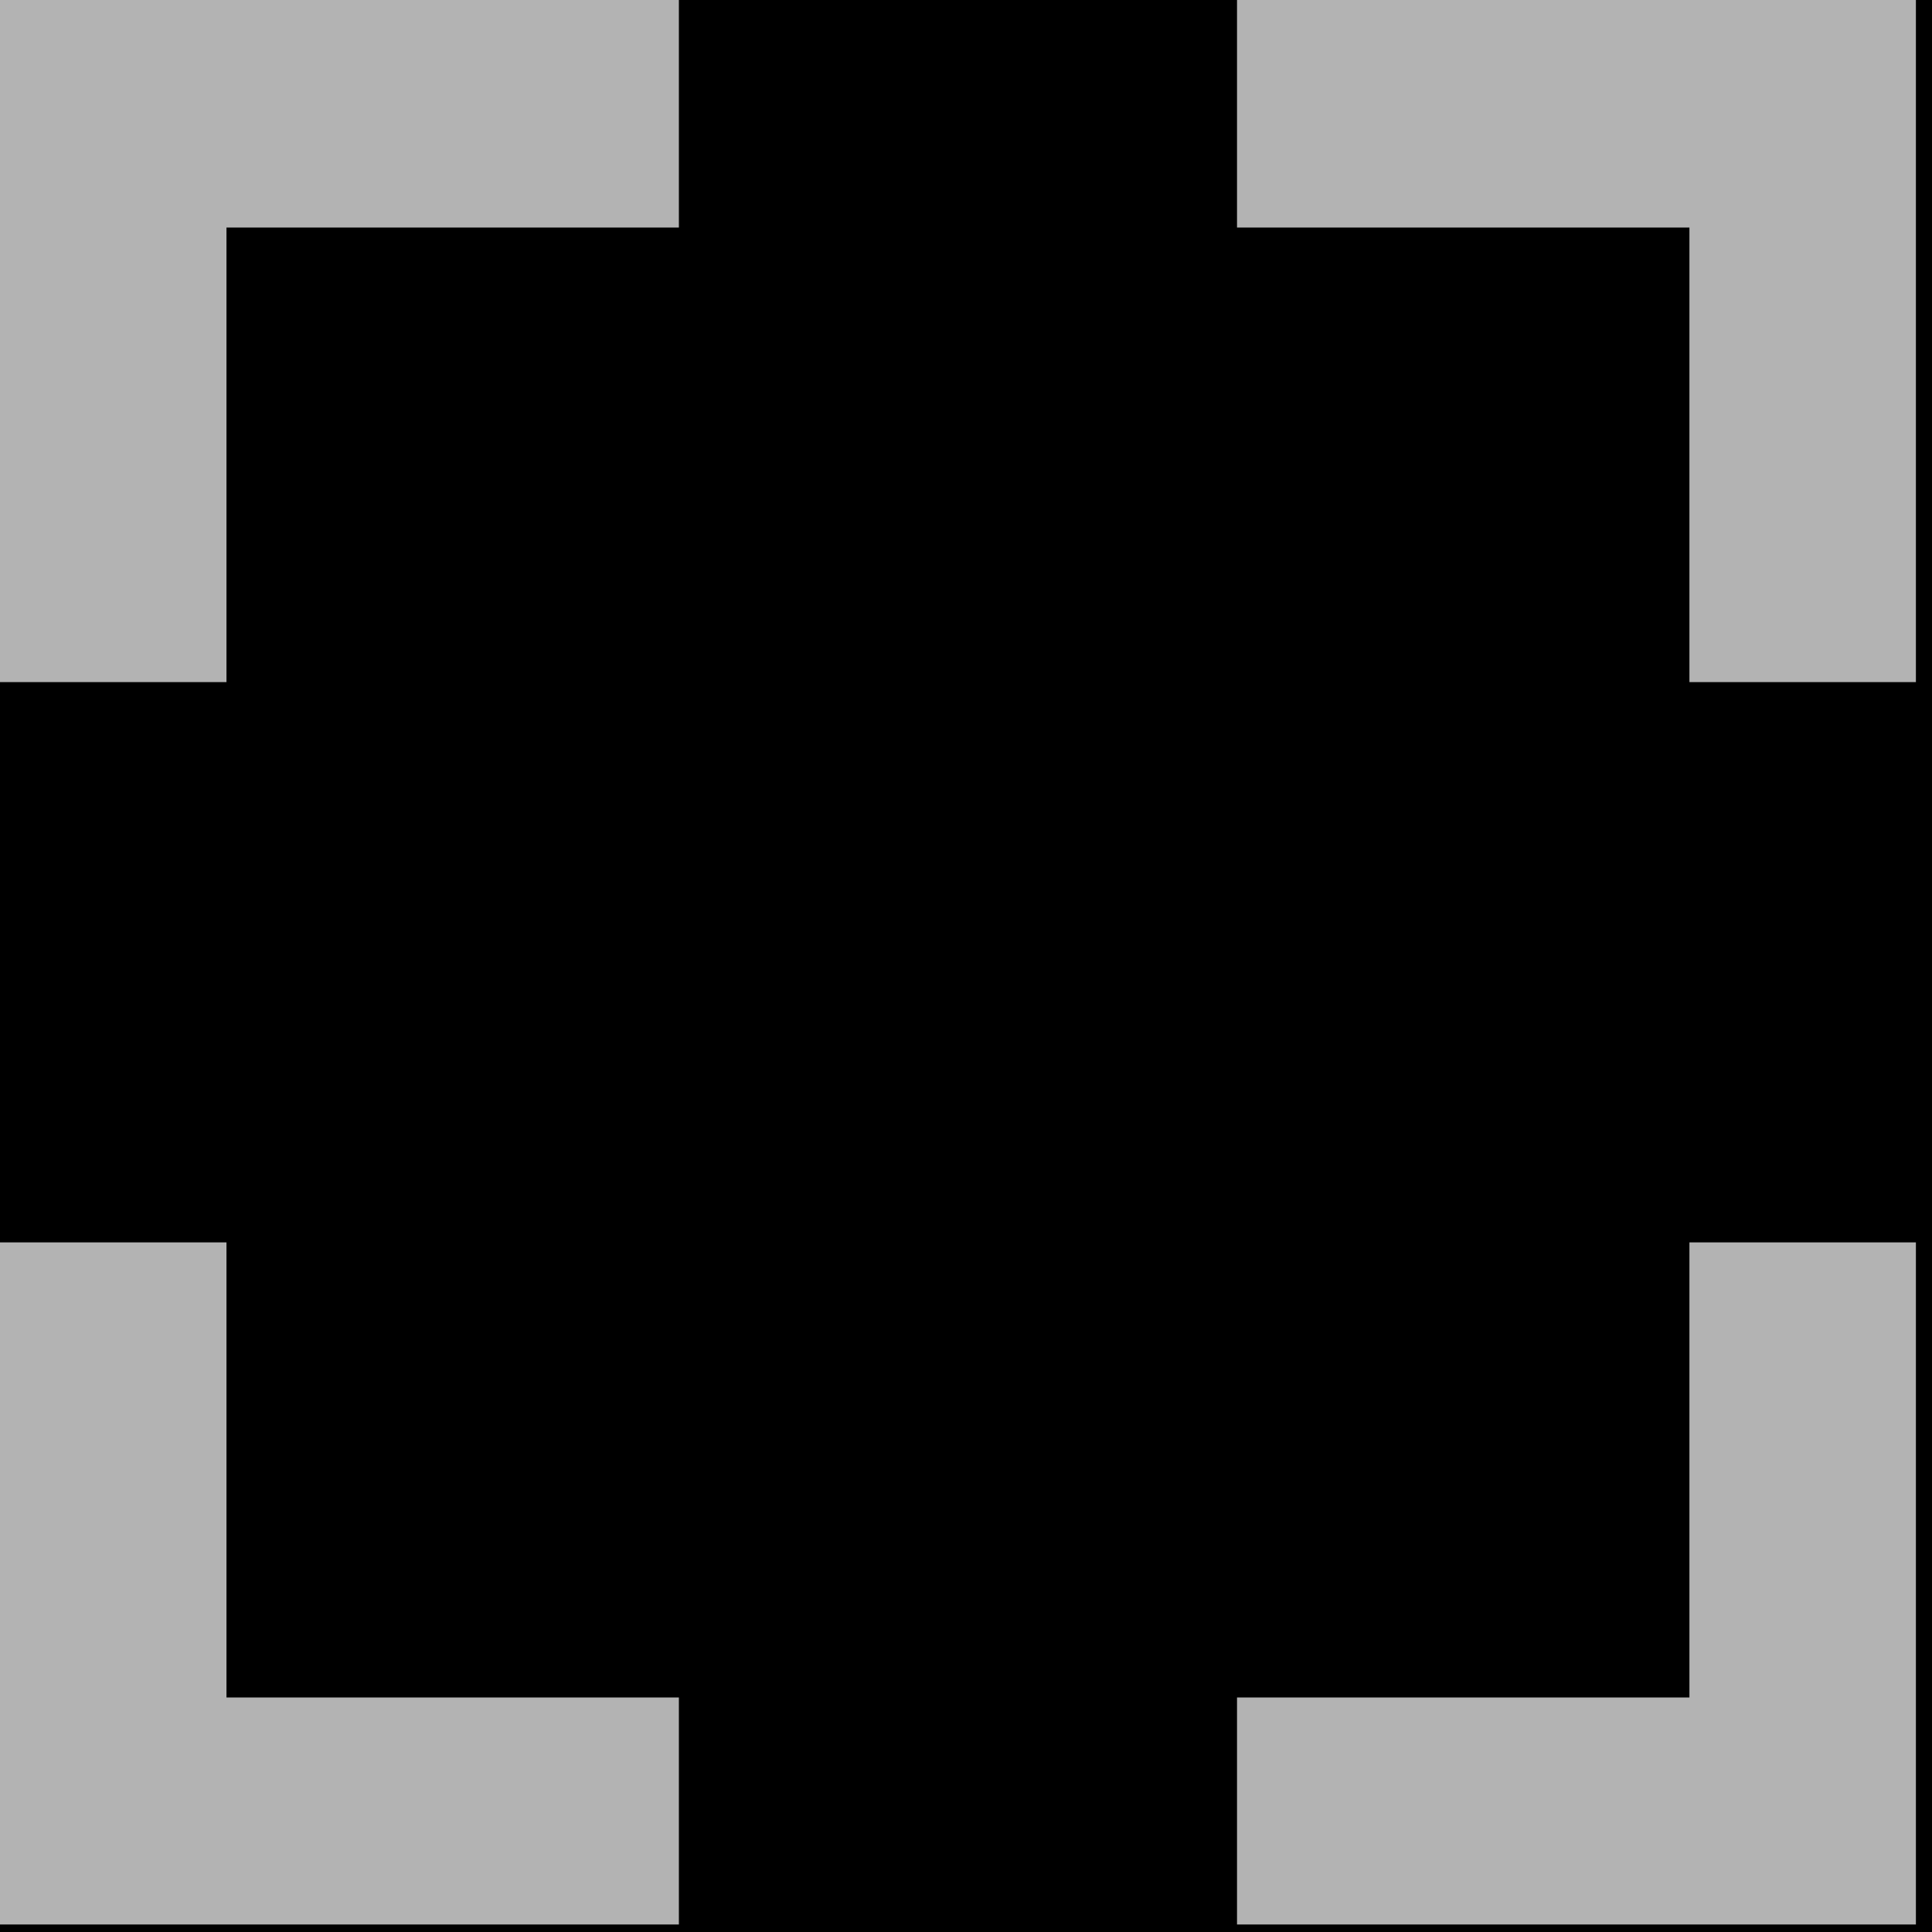
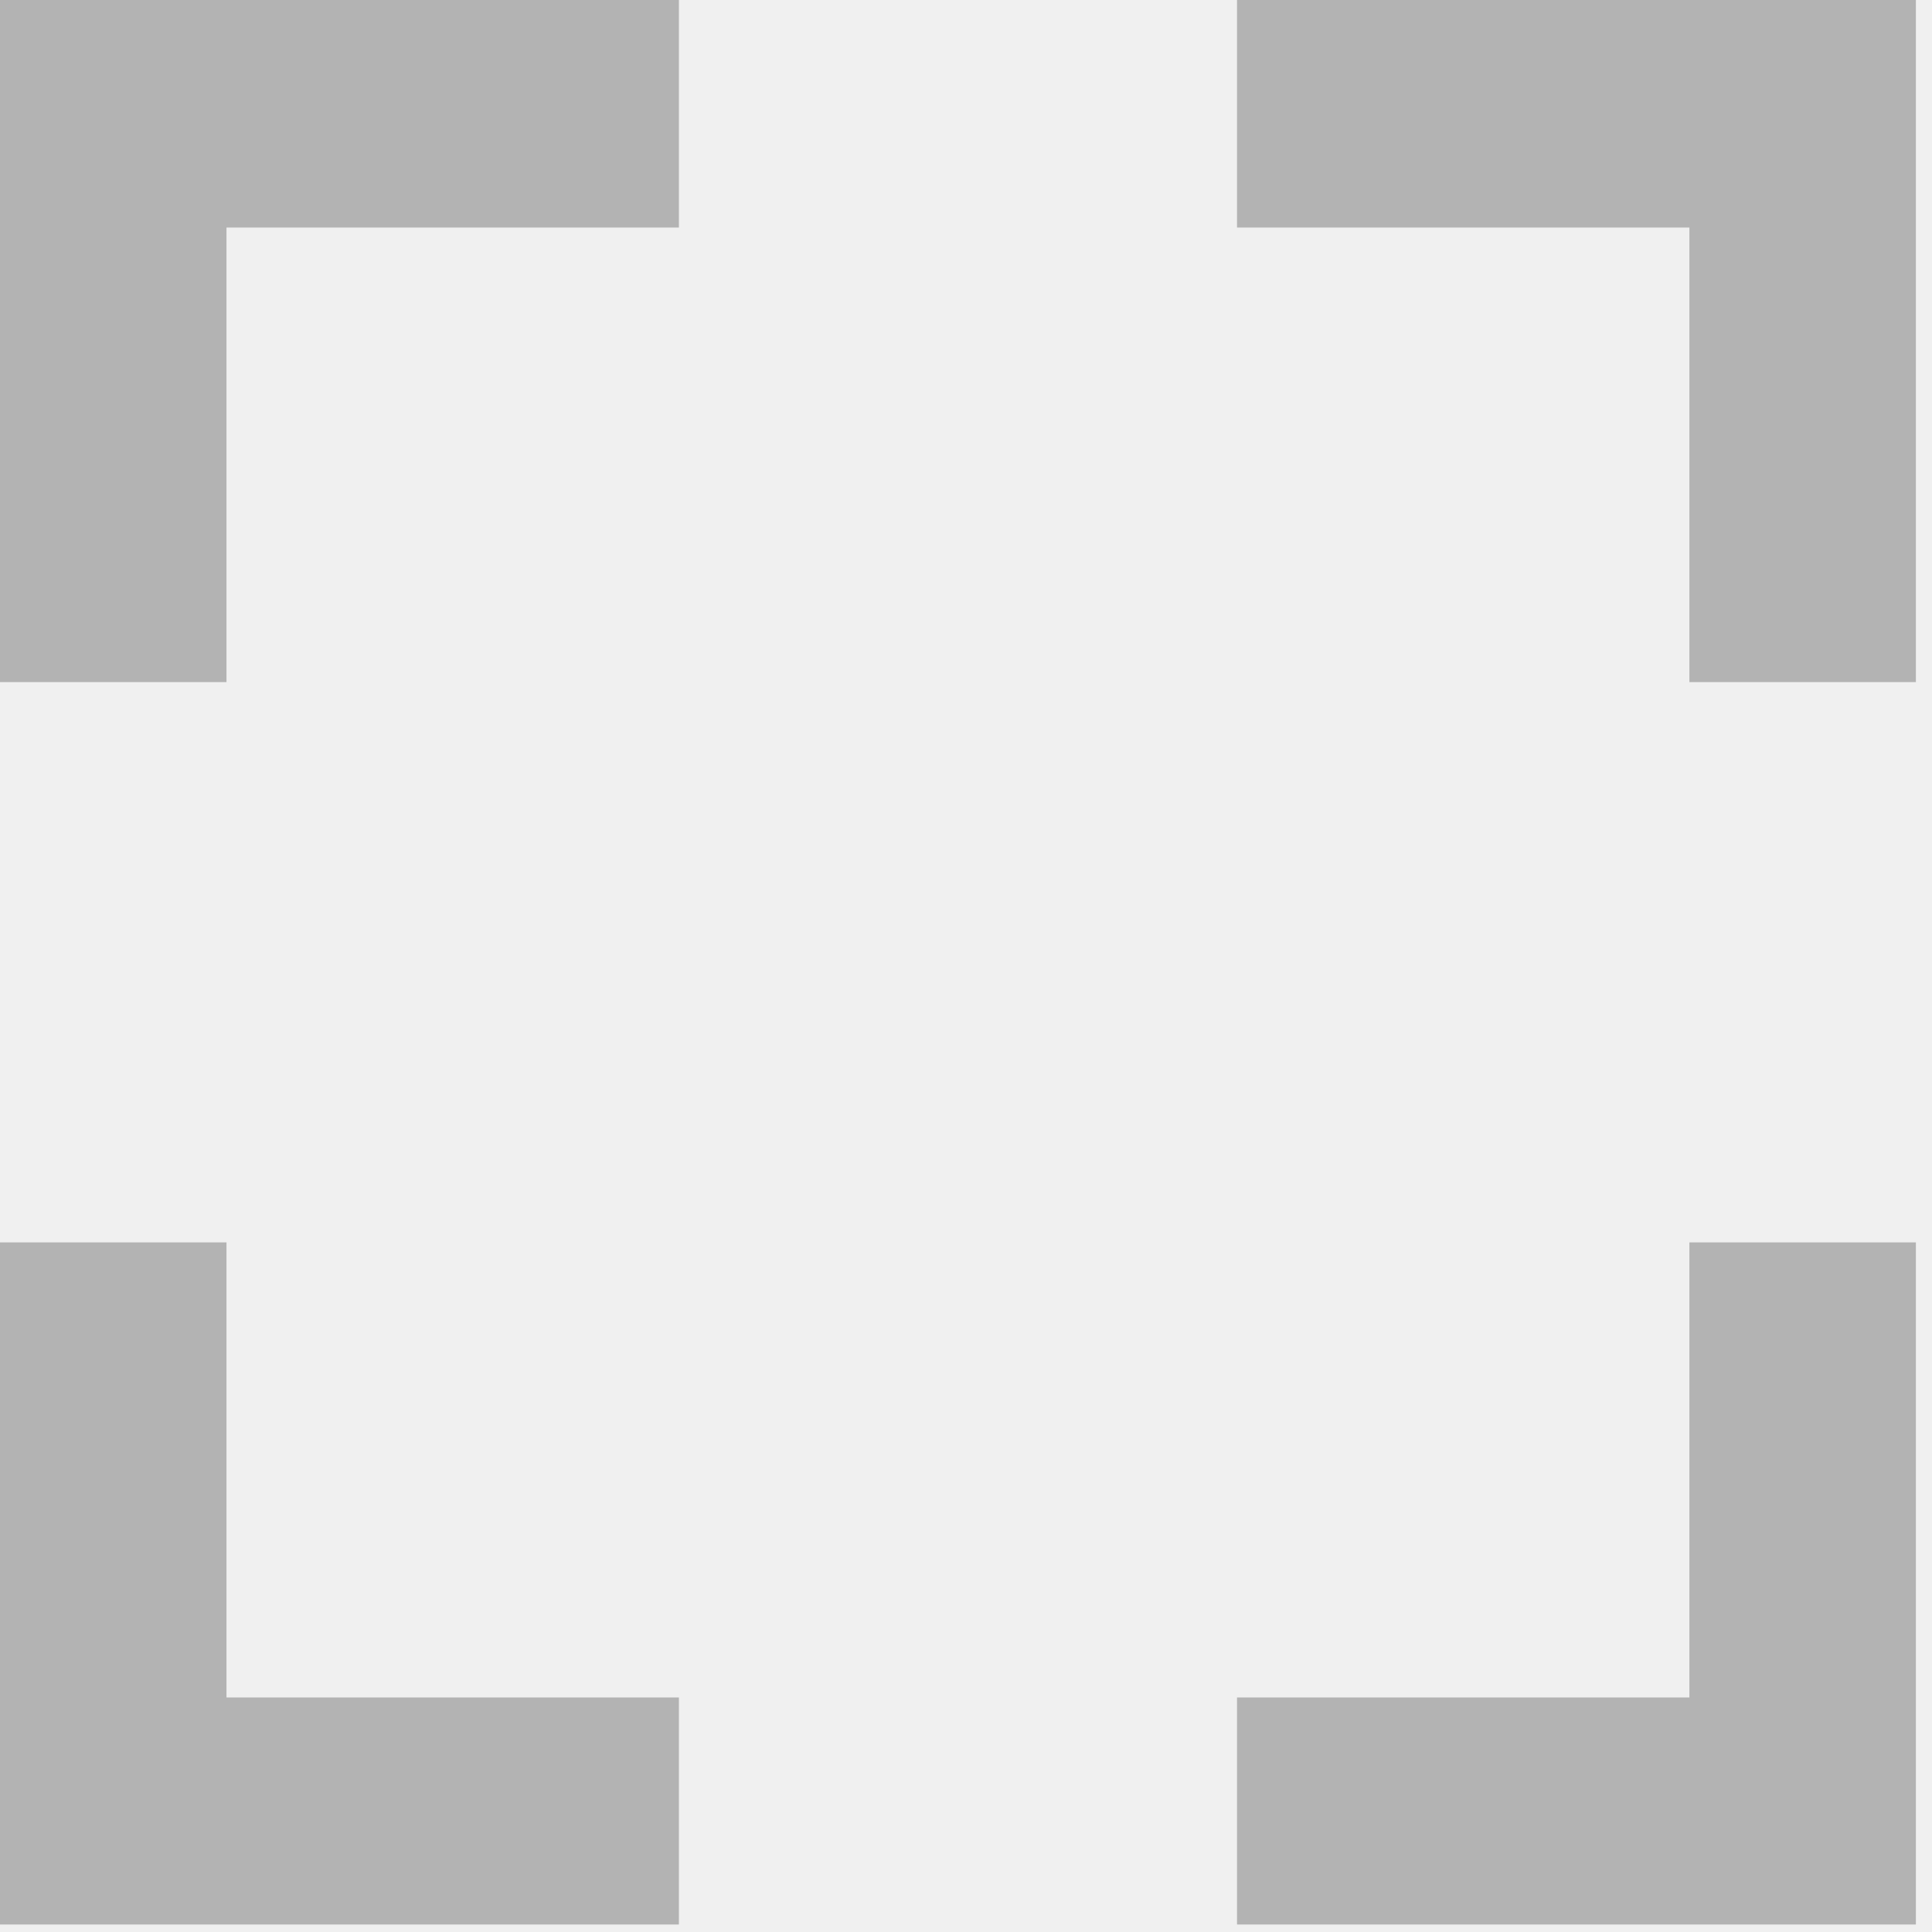
- <svg xmlns="http://www.w3.org/2000/svg" width="36" height="36" viewBox="0 0 36 36" fill="none">
-   <rect width="36" height="36" fill="#E5E5E5" />
-   <rect width="1920" height="6245" transform="translate(-1603 -3824)" fill="white" />
-   <path d="M-1363 -25H77V60H-1363V-25Z" fill="black" />
-   <path d="M31.48 31.63H23.05V35.86H35.7V23.15H31.48V31.63Z" fill="#B3B3B3" />
-   <path d="M4.22 23.15H0V35.86H12.65V31.63H4.22V23.15Z" fill="#B3B3B3" />
-   <path d="M0 12.71H4.22V4.24H12.65V0H0V12.71Z" fill="#B3B3B3" />
-   <path d="M23.05 0V4.24H31.48V12.71H35.7V0H23.05Z" fill="#B3B3B3" />
+ <svg xmlns="http://www.w3.org/2000/svg" width="35" height="35" viewBox="0 0 35 35" fill="none">
+   <path d="M30.605 30.751H22.41V34.864H34.708V22.507H30.605V30.751Z" fill="#B3B3B3" />
+   <path d="M4.103 22.507H0V34.864H12.299V30.751H4.103V22.507Z" fill="#B3B3B3" />
+   <path d="M0 12.357H4.103V4.122H12.299V0H0V12.357Z" fill="#B3B3B3" />
+   <path d="M22.41 0V4.122H30.605V12.357H34.708V0H22.41Z" fill="#B3B3B3" />
</svg>
